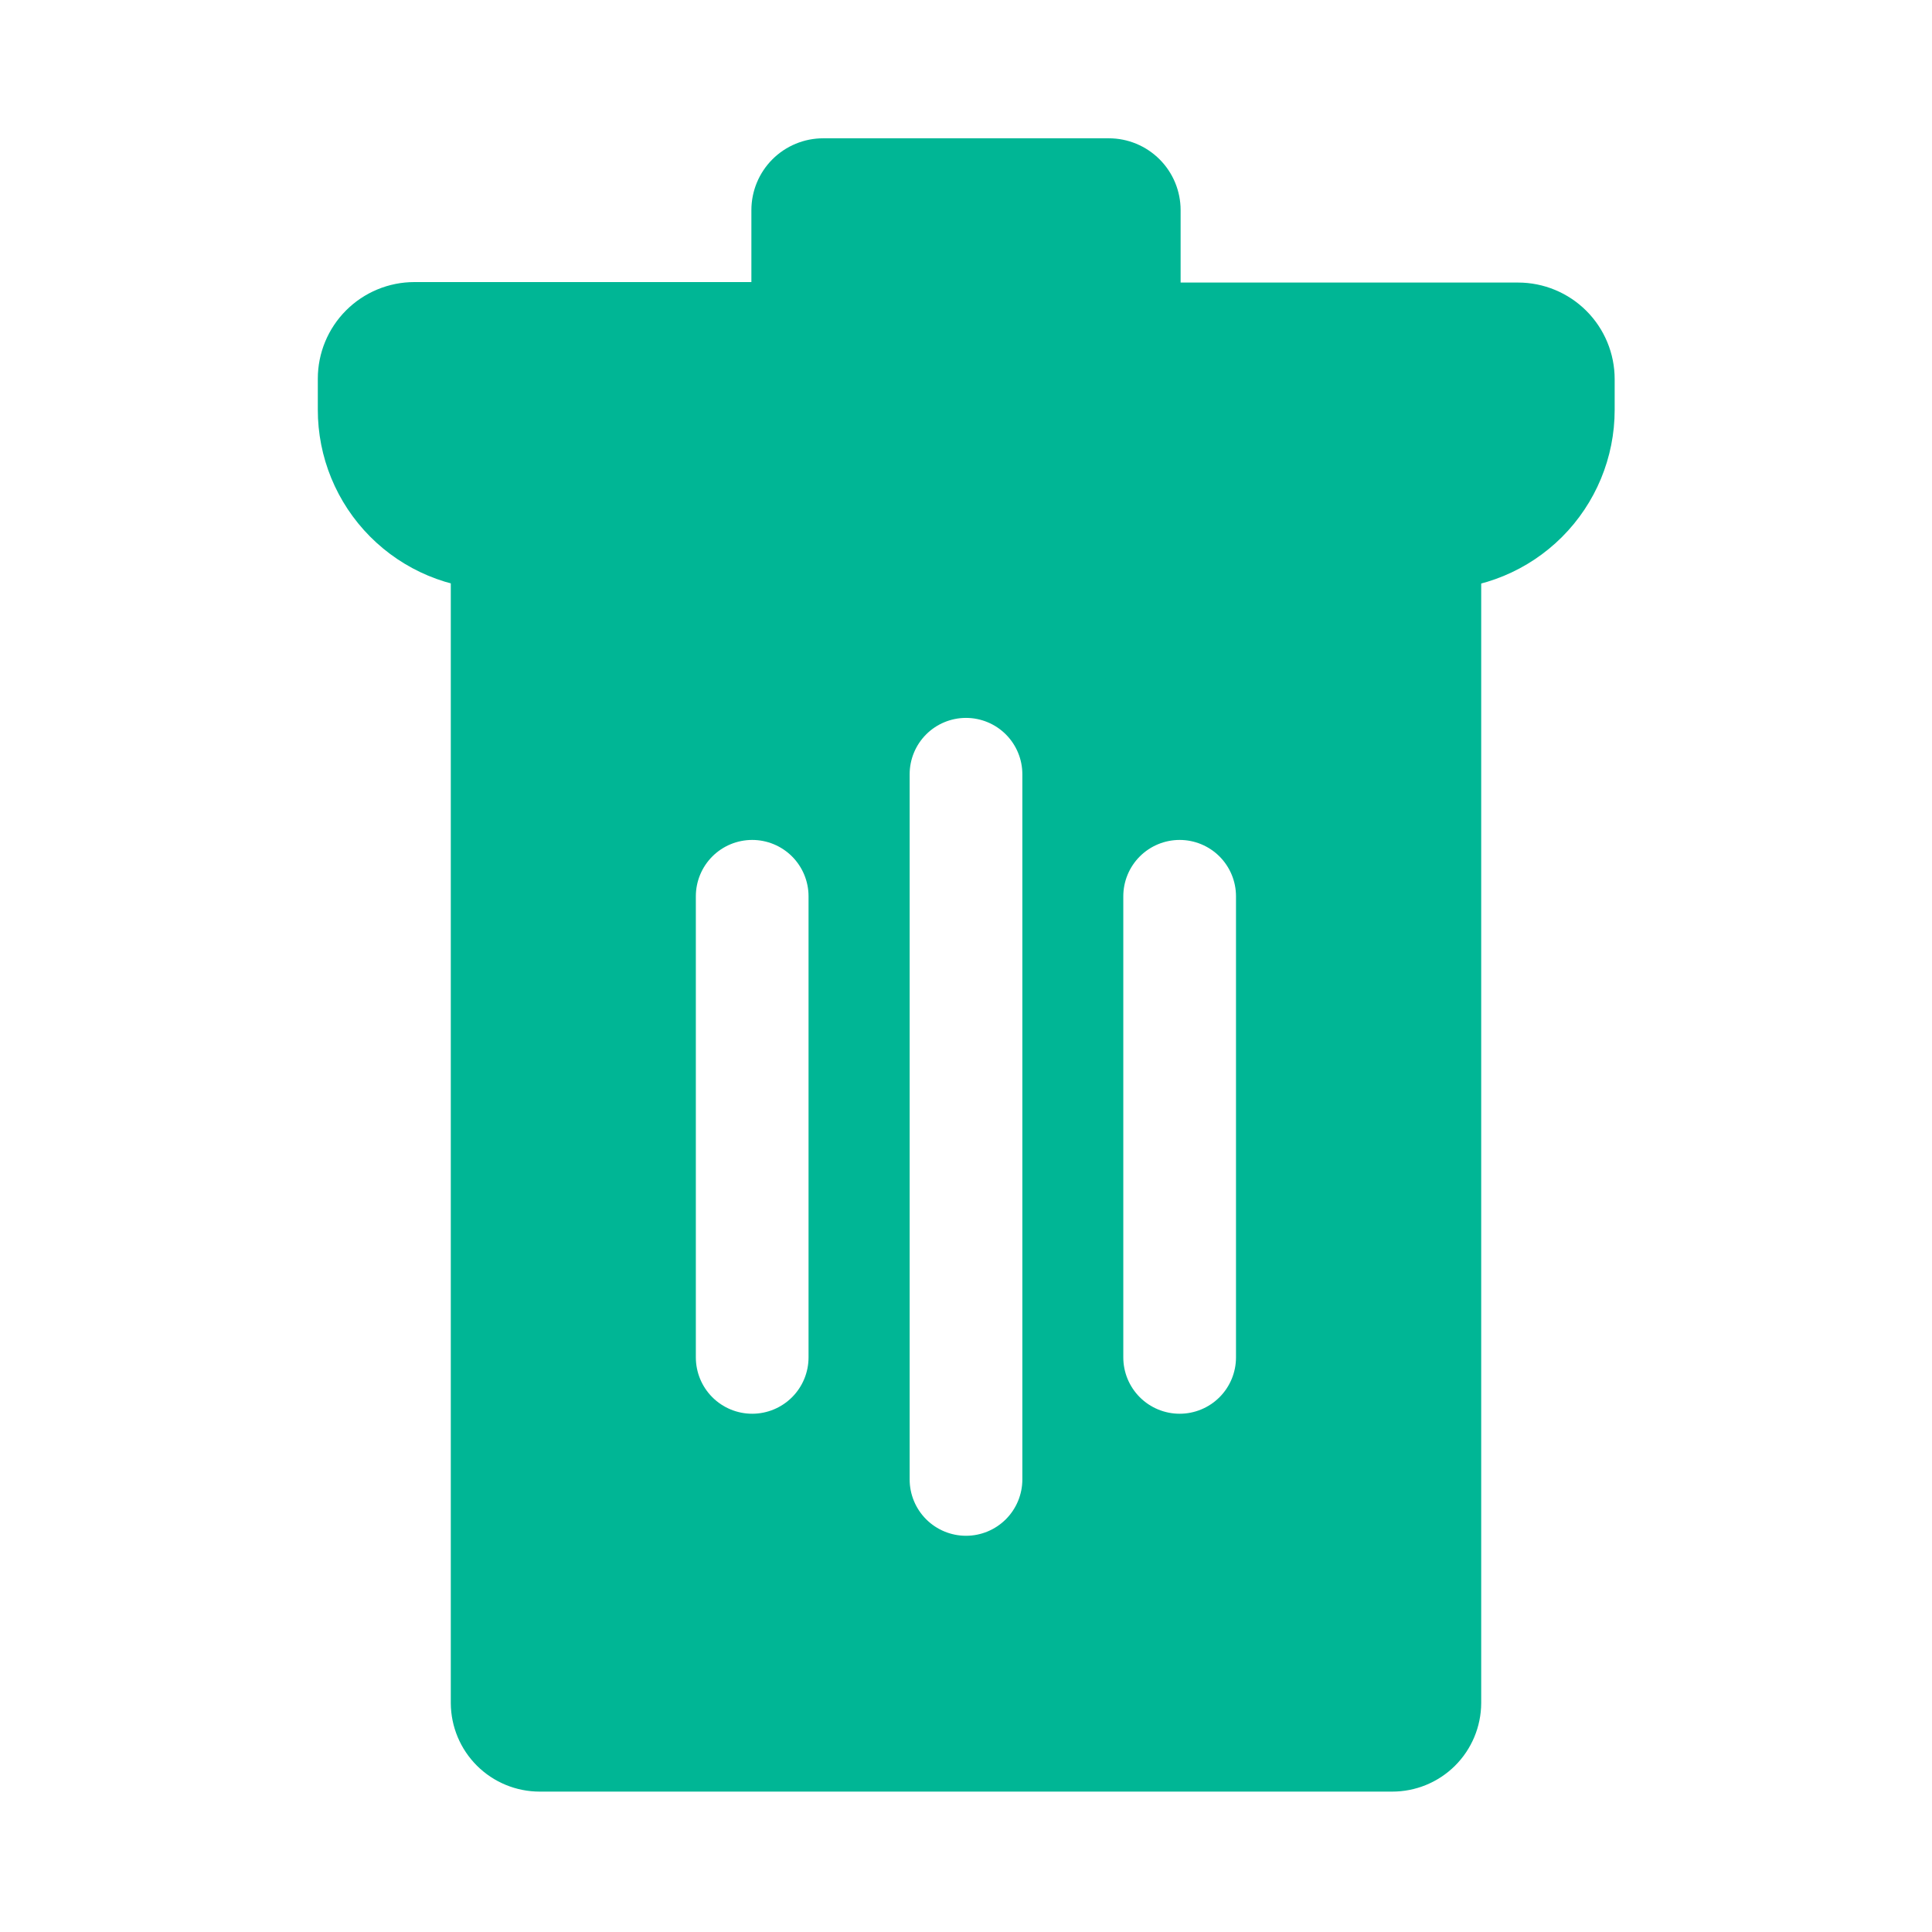
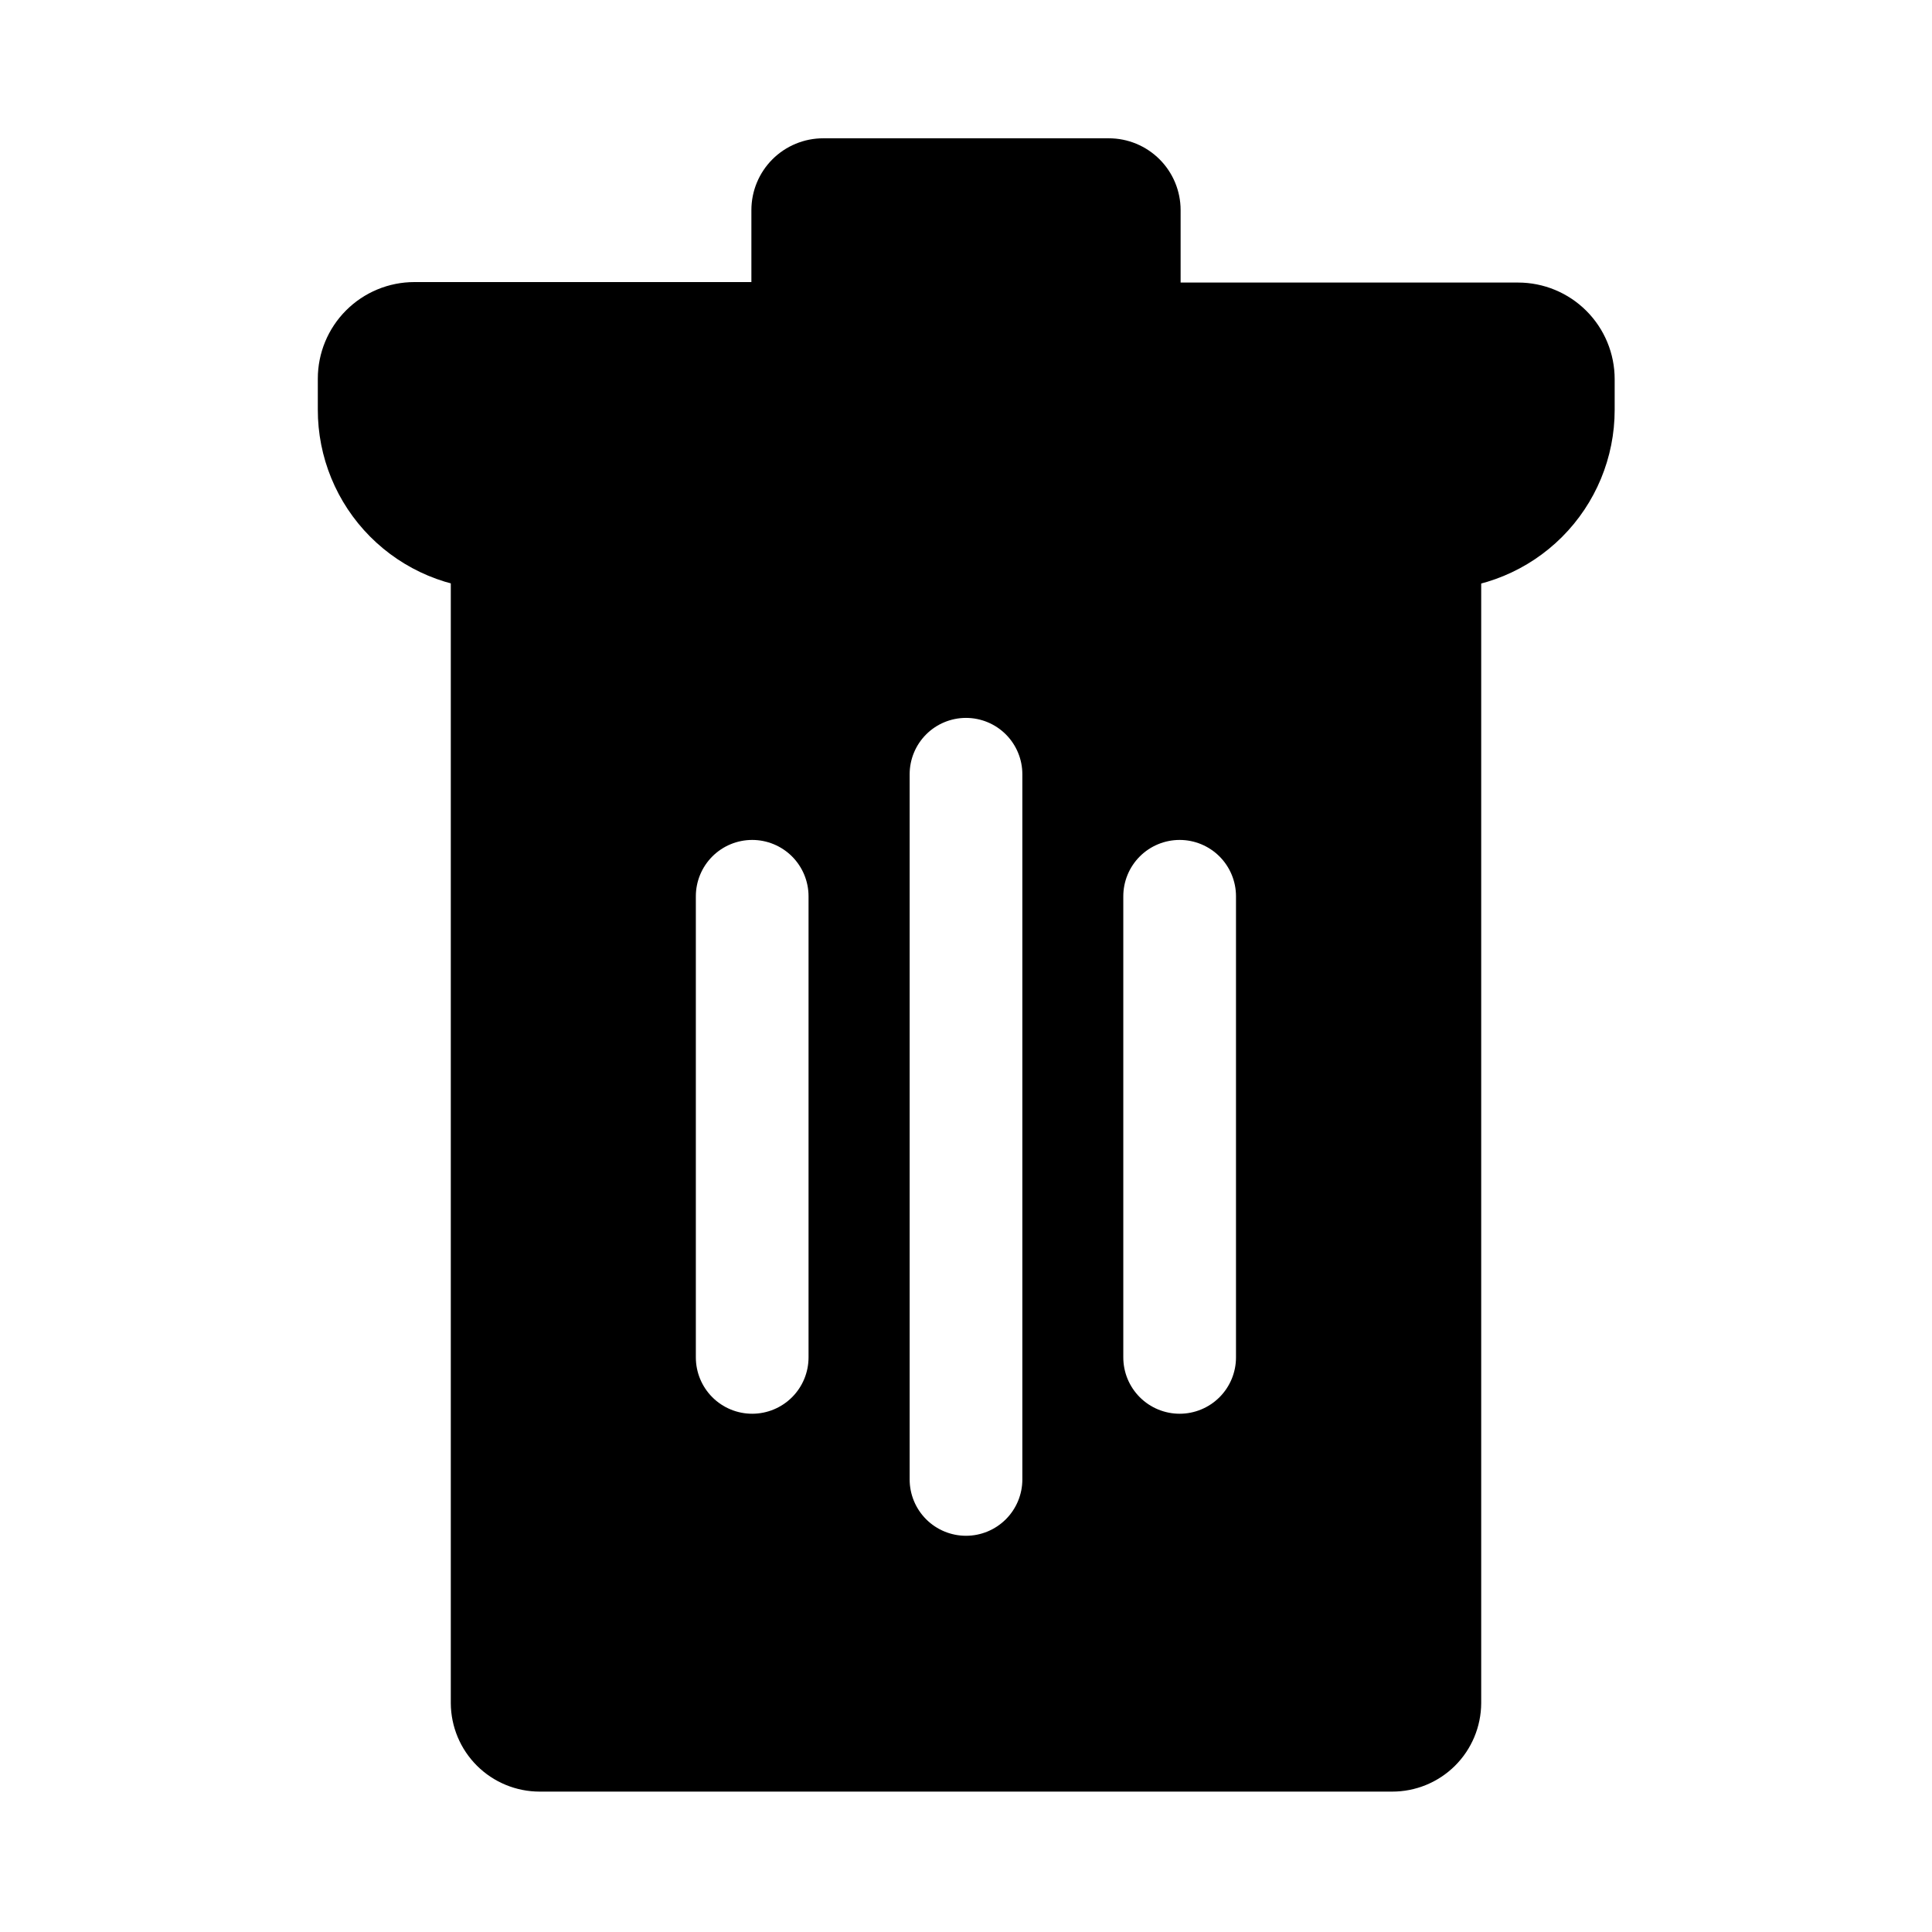
<svg xmlns="http://www.w3.org/2000/svg" width="120" height="120" viewBox="0 0 120 120" fill="none">
-   <path d="M33.54 107.78C33.01 107.78 32.501 107.569 32.126 107.194C31.751 106.819 31.54 106.31 31.54 105.78V33H88.54V105.75C88.54 106.28 88.329 106.789 87.954 107.164C87.579 107.539 87.07 107.75 86.54 107.75L33.54 107.78ZM53 91.89C53 93.746 53.737 95.527 55.05 96.84C56.363 98.153 58.144 98.89 60 98.89C61.857 98.89 63.637 98.153 64.95 96.84C66.263 95.527 67 93.746 67 91.89V87.42C67.702 88.834 68.861 89.969 70.289 90.641C71.717 91.313 73.331 91.483 74.867 91.123C76.404 90.763 77.774 89.894 78.755 88.657C79.736 87.42 80.269 85.888 80.27 84.31V55.67C80.272 54.091 79.739 52.557 78.759 51.319C77.779 50.08 76.409 49.21 74.872 48.848C73.335 48.487 71.72 48.656 70.291 49.328C68.862 50 67.702 51.135 67 52.55V48.09C67 46.233 66.263 44.453 64.95 43.14C63.637 41.828 61.857 41.09 60 41.09C58.144 41.09 56.363 41.828 55.05 43.14C53.737 44.453 53 46.233 53 48.09V52.58C52.302 51.162 51.145 50.022 49.716 49.346C48.288 48.669 46.673 48.496 45.134 48.854C43.594 49.212 42.222 50.081 41.239 51.318C40.256 52.556 39.721 54.09 39.72 55.67V84.31C39.721 85.89 40.256 87.424 41.239 88.662C42.222 89.899 43.594 90.767 45.134 91.126C46.673 91.484 48.288 91.311 49.716 90.634C51.145 89.958 52.302 88.818 53 87.4V91.89Z" fill="#00B695" />
-   <path d="M85 36.54V104.28H35V36.54H85ZM49.79 45.62C48.794 45.322 47.76 45.17 46.72 45.17C43.936 45.173 41.267 46.28 39.298 48.248C37.33 50.217 36.223 52.886 36.22 55.67V84.31C36.223 87.094 37.33 89.763 39.298 91.732C41.267 93.7 43.936 94.807 46.72 94.81C47.761 94.812 48.795 94.656 49.79 94.35C50.34 96.644 51.647 98.685 53.499 100.145C55.352 101.605 57.641 102.399 60 102.399C62.359 102.399 64.648 101.605 66.501 100.145C68.353 98.685 69.659 96.644 70.21 94.35C71.201 94.656 72.233 94.811 73.27 94.81C76.054 94.807 78.723 93.7 80.692 91.732C82.66 89.763 83.767 87.094 83.77 84.31V55.67C83.767 52.886 82.66 50.217 80.692 48.248C78.723 46.28 76.054 45.173 73.27 45.17C72.233 45.166 71.202 45.318 70.21 45.62C69.652 43.334 68.342 41.3 66.491 39.847C64.639 38.393 62.354 37.603 60 37.603C57.646 37.603 55.361 38.393 53.509 39.847C51.658 41.3 50.348 43.334 49.79 45.62ZM92 29.54H28V105.79C28.008 107.249 28.593 108.645 29.627 109.674C30.662 110.703 32.061 111.28 33.52 111.28H86.46C87.922 111.285 89.327 110.71 90.366 109.681C91.404 108.652 91.992 107.252 92 105.79V29.54ZM60 95.39C59.072 95.39 58.181 95.021 57.525 94.365C56.869 93.709 56.5 92.818 56.5 91.89V48.09C56.5 47.162 56.869 46.272 57.525 45.615C58.181 44.959 59.072 44.59 60 44.59C60.928 44.59 61.819 44.959 62.475 45.615C63.131 46.272 63.5 47.162 63.5 48.09V91.89C63.5 92.818 63.131 93.709 62.475 94.365C61.819 95.021 60.928 95.39 60 95.39ZM73.27 87.81C72.342 87.81 71.451 87.441 70.795 86.785C70.139 86.129 69.77 85.238 69.77 84.31V55.67C69.77 54.742 70.139 53.852 70.795 53.195C71.451 52.539 72.342 52.17 73.27 52.17C74.198 52.17 75.088 52.539 75.745 53.195C76.401 53.852 76.77 54.742 76.77 55.67V84.31C76.77 85.238 76.401 86.129 75.745 86.785C75.088 87.441 74.198 87.81 73.27 87.81ZM46.72 87.81C45.792 87.81 44.901 87.441 44.245 86.785C43.589 86.129 43.22 85.238 43.22 84.31V55.67C43.22 54.742 43.589 53.852 44.245 53.195C44.901 52.539 45.792 52.17 46.72 52.17C47.648 52.17 48.538 52.539 49.195 53.195C49.851 53.852 50.22 54.742 50.22 55.67V84.31C50.22 85.238 49.851 86.129 49.195 86.785C48.538 87.441 47.648 87.81 46.72 87.81Z" fill="#00B695" />
-   <path d="M30.86 33.12C28.83 33.117 26.884 32.309 25.45 30.873C24.016 29.437 23.21 27.49 23.21 25.46V23.55C23.207 23.216 23.271 22.885 23.397 22.576C23.523 22.266 23.709 21.985 23.944 21.748C24.179 21.511 24.459 21.323 24.767 21.195C25.076 21.066 25.406 21 25.74 21H50.17V13C50.17 12.735 50.275 12.48 50.463 12.293C50.651 12.105 50.905 12 51.17 12H68.87C69.135 12 69.39 12.105 69.577 12.293C69.765 12.48 69.87 12.735 69.87 13V21H94.25C94.922 21 95.567 21.266 96.043 21.74C96.519 22.215 96.787 22.858 96.79 23.53V25.44C96.787 27.471 95.98 29.418 94.544 30.854C93.108 32.289 91.161 33.097 89.13 33.1L30.86 33.12Z" fill="#00B695" />
-   <path d="M66.33 15.59V24.52H93.33V25.46C93.33 26.563 92.891 27.621 92.111 28.401C91.331 29.182 90.273 29.62 89.17 29.62H30.86C29.758 29.617 28.703 29.178 27.925 28.398C27.147 27.618 26.71 26.561 26.71 25.46V24.52H53.71V15.59H66.33ZM68.87 8.59H51.13C49.947 8.59 48.812 9.06 47.976 9.896C47.14 10.733 46.67 11.867 46.67 13.05V17.52H25.74C24.148 17.52 22.622 18.152 21.497 19.277C20.372 20.402 19.74 21.928 19.74 23.52V25.43C19.732 28.388 20.899 31.228 22.984 33.326C25.069 35.425 27.902 36.609 30.86 36.62H89.13C92.09 36.62 94.928 35.444 97.021 33.351C99.114 31.258 100.29 28.42 100.29 25.46V23.55C100.29 21.959 99.658 20.432 98.532 19.307C97.407 18.182 95.881 17.55 94.29 17.55H73.33V13.05C73.33 11.867 72.86 10.733 72.023 9.896C71.187 9.06 70.053 8.59 68.87 8.59Z" fill="#00B695" />
+   <path d="M33.54 107.78C33.01 107.78 32.501 107.569 32.126 107.194C31.751 106.819 31.54 106.31 31.54 105.78V33H88.54V105.75C88.54 106.28 88.329 106.789 87.954 107.164C87.579 107.539 87.07 107.75 86.54 107.75L33.54 107.78ZM53 91.89C53 93.746 53.737 95.527 55.05 96.84C56.363 98.153 58.144 98.89 60 98.89C61.857 98.89 63.637 98.153 64.95 96.84C66.263 95.527 67 93.746 67 91.89V87.42C67.702 88.834 68.861 89.969 70.289 90.641C71.717 91.313 73.331 91.483 74.867 91.123C76.404 90.763 77.774 89.894 78.755 88.657C79.736 87.42 80.269 85.888 80.27 84.31V55.67C80.272 54.091 79.739 52.557 78.759 51.319C77.779 50.08 76.409 49.21 74.872 48.848C73.335 48.487 71.72 48.656 70.291 49.328C68.862 50 67.702 51.135 67 52.55V48.09C67 46.233 66.263 44.453 64.95 43.14C63.637 41.828 61.857 41.09 60 41.09C58.144 41.09 56.363 41.828 55.05 43.14C53.737 44.453 53 46.233 53 48.09V52.58C52.302 51.162 51.145 50.022 49.716 49.346C48.288 48.669 46.673 48.496 45.134 48.854C43.594 49.212 42.222 50.081 41.239 51.318C40.256 52.556 39.721 54.09 39.72 55.67V84.31C39.721 85.89 40.256 87.424 41.239 88.662C42.222 89.899 43.594 90.767 45.134 91.126C46.673 91.484 48.288 91.311 49.716 90.634C51.145 89.958 52.302 88.818 53 87.4V91.89Z" fill="currentColor" />
+   <path d="M85 36.54V104.28H35V36.54H85ZM49.79 45.62C48.794 45.322 47.76 45.17 46.72 45.17C43.936 45.173 41.267 46.28 39.298 48.248C37.33 50.217 36.223 52.886 36.22 55.67V84.31C36.223 87.094 37.33 89.763 39.298 91.732C41.267 93.7 43.936 94.807 46.72 94.81C47.761 94.812 48.795 94.656 49.79 94.35C50.34 96.644 51.647 98.685 53.499 100.145C55.352 101.605 57.641 102.399 60 102.399C62.359 102.399 64.648 101.605 66.501 100.145C68.353 98.685 69.659 96.644 70.21 94.35C71.201 94.656 72.233 94.811 73.27 94.81C76.054 94.807 78.723 93.7 80.692 91.732C82.66 89.763 83.767 87.094 83.77 84.31V55.67C83.767 52.886 82.66 50.217 80.692 48.248C78.723 46.28 76.054 45.173 73.27 45.17C72.233 45.166 71.202 45.318 70.21 45.62C69.652 43.334 68.342 41.3 66.491 39.847C64.639 38.393 62.354 37.603 60 37.603C57.646 37.603 55.361 38.393 53.509 39.847C51.658 41.3 50.348 43.334 49.79 45.62ZM92 29.54H28V105.79C28.008 107.249 28.593 108.645 29.627 109.674C30.662 110.703 32.061 111.28 33.52 111.28H86.46C87.922 111.285 89.327 110.71 90.366 109.681C91.404 108.652 91.992 107.252 92 105.79V29.54ZM60 95.39C59.072 95.39 58.181 95.021 57.525 94.365C56.869 93.709 56.5 92.818 56.5 91.89V48.09C56.5 47.162 56.869 46.272 57.525 45.615C58.181 44.959 59.072 44.59 60 44.59C60.928 44.59 61.819 44.959 62.475 45.615C63.131 46.272 63.5 47.162 63.5 48.09V91.89C63.5 92.818 63.131 93.709 62.475 94.365C61.819 95.021 60.928 95.39 60 95.39ZM73.27 87.81C72.342 87.81 71.451 87.441 70.795 86.785C70.139 86.129 69.77 85.238 69.77 84.31V55.67C69.77 54.742 70.139 53.852 70.795 53.195C71.451 52.539 72.342 52.17 73.27 52.17C74.198 52.17 75.088 52.539 75.745 53.195C76.401 53.852 76.77 54.742 76.77 55.67V84.31C76.77 85.238 76.401 86.129 75.745 86.785C75.088 87.441 74.198 87.81 73.27 87.81ZM46.72 87.81C45.792 87.81 44.901 87.441 44.245 86.785C43.589 86.129 43.22 85.238 43.22 84.31V55.67C43.22 54.742 43.589 53.852 44.245 53.195C44.901 52.539 45.792 52.17 46.72 52.17C47.648 52.17 48.538 52.539 49.195 53.195C49.851 53.852 50.22 54.742 50.22 55.67V84.31C50.22 85.238 49.851 86.129 49.195 86.785C48.538 87.441 47.648 87.81 46.72 87.81Z" fill="currentColor" />
+   <path d="M30.86 33.12C28.83 33.117 26.884 32.309 25.45 30.873C24.016 29.437 23.21 27.49 23.21 25.46V23.55C23.207 23.216 23.271 22.885 23.397 22.576C23.523 22.266 23.709 21.985 23.944 21.748C24.179 21.511 24.459 21.323 24.767 21.195C25.076 21.066 25.406 21 25.74 21H50.17V13C50.17 12.735 50.275 12.48 50.463 12.293C50.651 12.105 50.905 12 51.17 12H68.87C69.135 12 69.39 12.105 69.577 12.293C69.765 12.48 69.87 12.735 69.87 13V21H94.25C94.922 21 95.567 21.266 96.043 21.74C96.519 22.215 96.787 22.858 96.79 23.53V25.44C96.787 27.471 95.98 29.418 94.544 30.854C93.108 32.289 91.161 33.097 89.13 33.1L30.86 33.12Z" fill="currentColor" />
+   <path d="M66.33 15.59V24.52H93.33V25.46C93.33 26.563 92.891 27.621 92.111 28.401C91.331 29.182 90.273 29.62 89.17 29.62H30.86C29.758 29.617 28.703 29.178 27.925 28.398C27.147 27.618 26.71 26.561 26.71 25.46V24.52H53.71V15.59H66.33ZM68.87 8.59H51.13C49.947 8.59 48.812 9.06 47.976 9.896C47.14 10.733 46.67 11.867 46.67 13.05V17.52H25.74C24.148 17.52 22.622 18.152 21.497 19.277C20.372 20.402 19.74 21.928 19.74 23.52V25.43C19.732 28.388 20.899 31.228 22.984 33.326C25.069 35.425 27.902 36.609 30.86 36.62H89.13C92.09 36.62 94.928 35.444 97.021 33.351C99.114 31.258 100.29 28.42 100.29 25.46V23.55C100.29 21.959 99.658 20.432 98.532 19.307C97.407 18.182 95.881 17.55 94.29 17.55H73.33V13.05C73.33 11.867 72.86 10.733 72.023 9.896C71.187 9.06 70.053 8.59 68.87 8.59Z" fill="currentColor" />
</svg>
